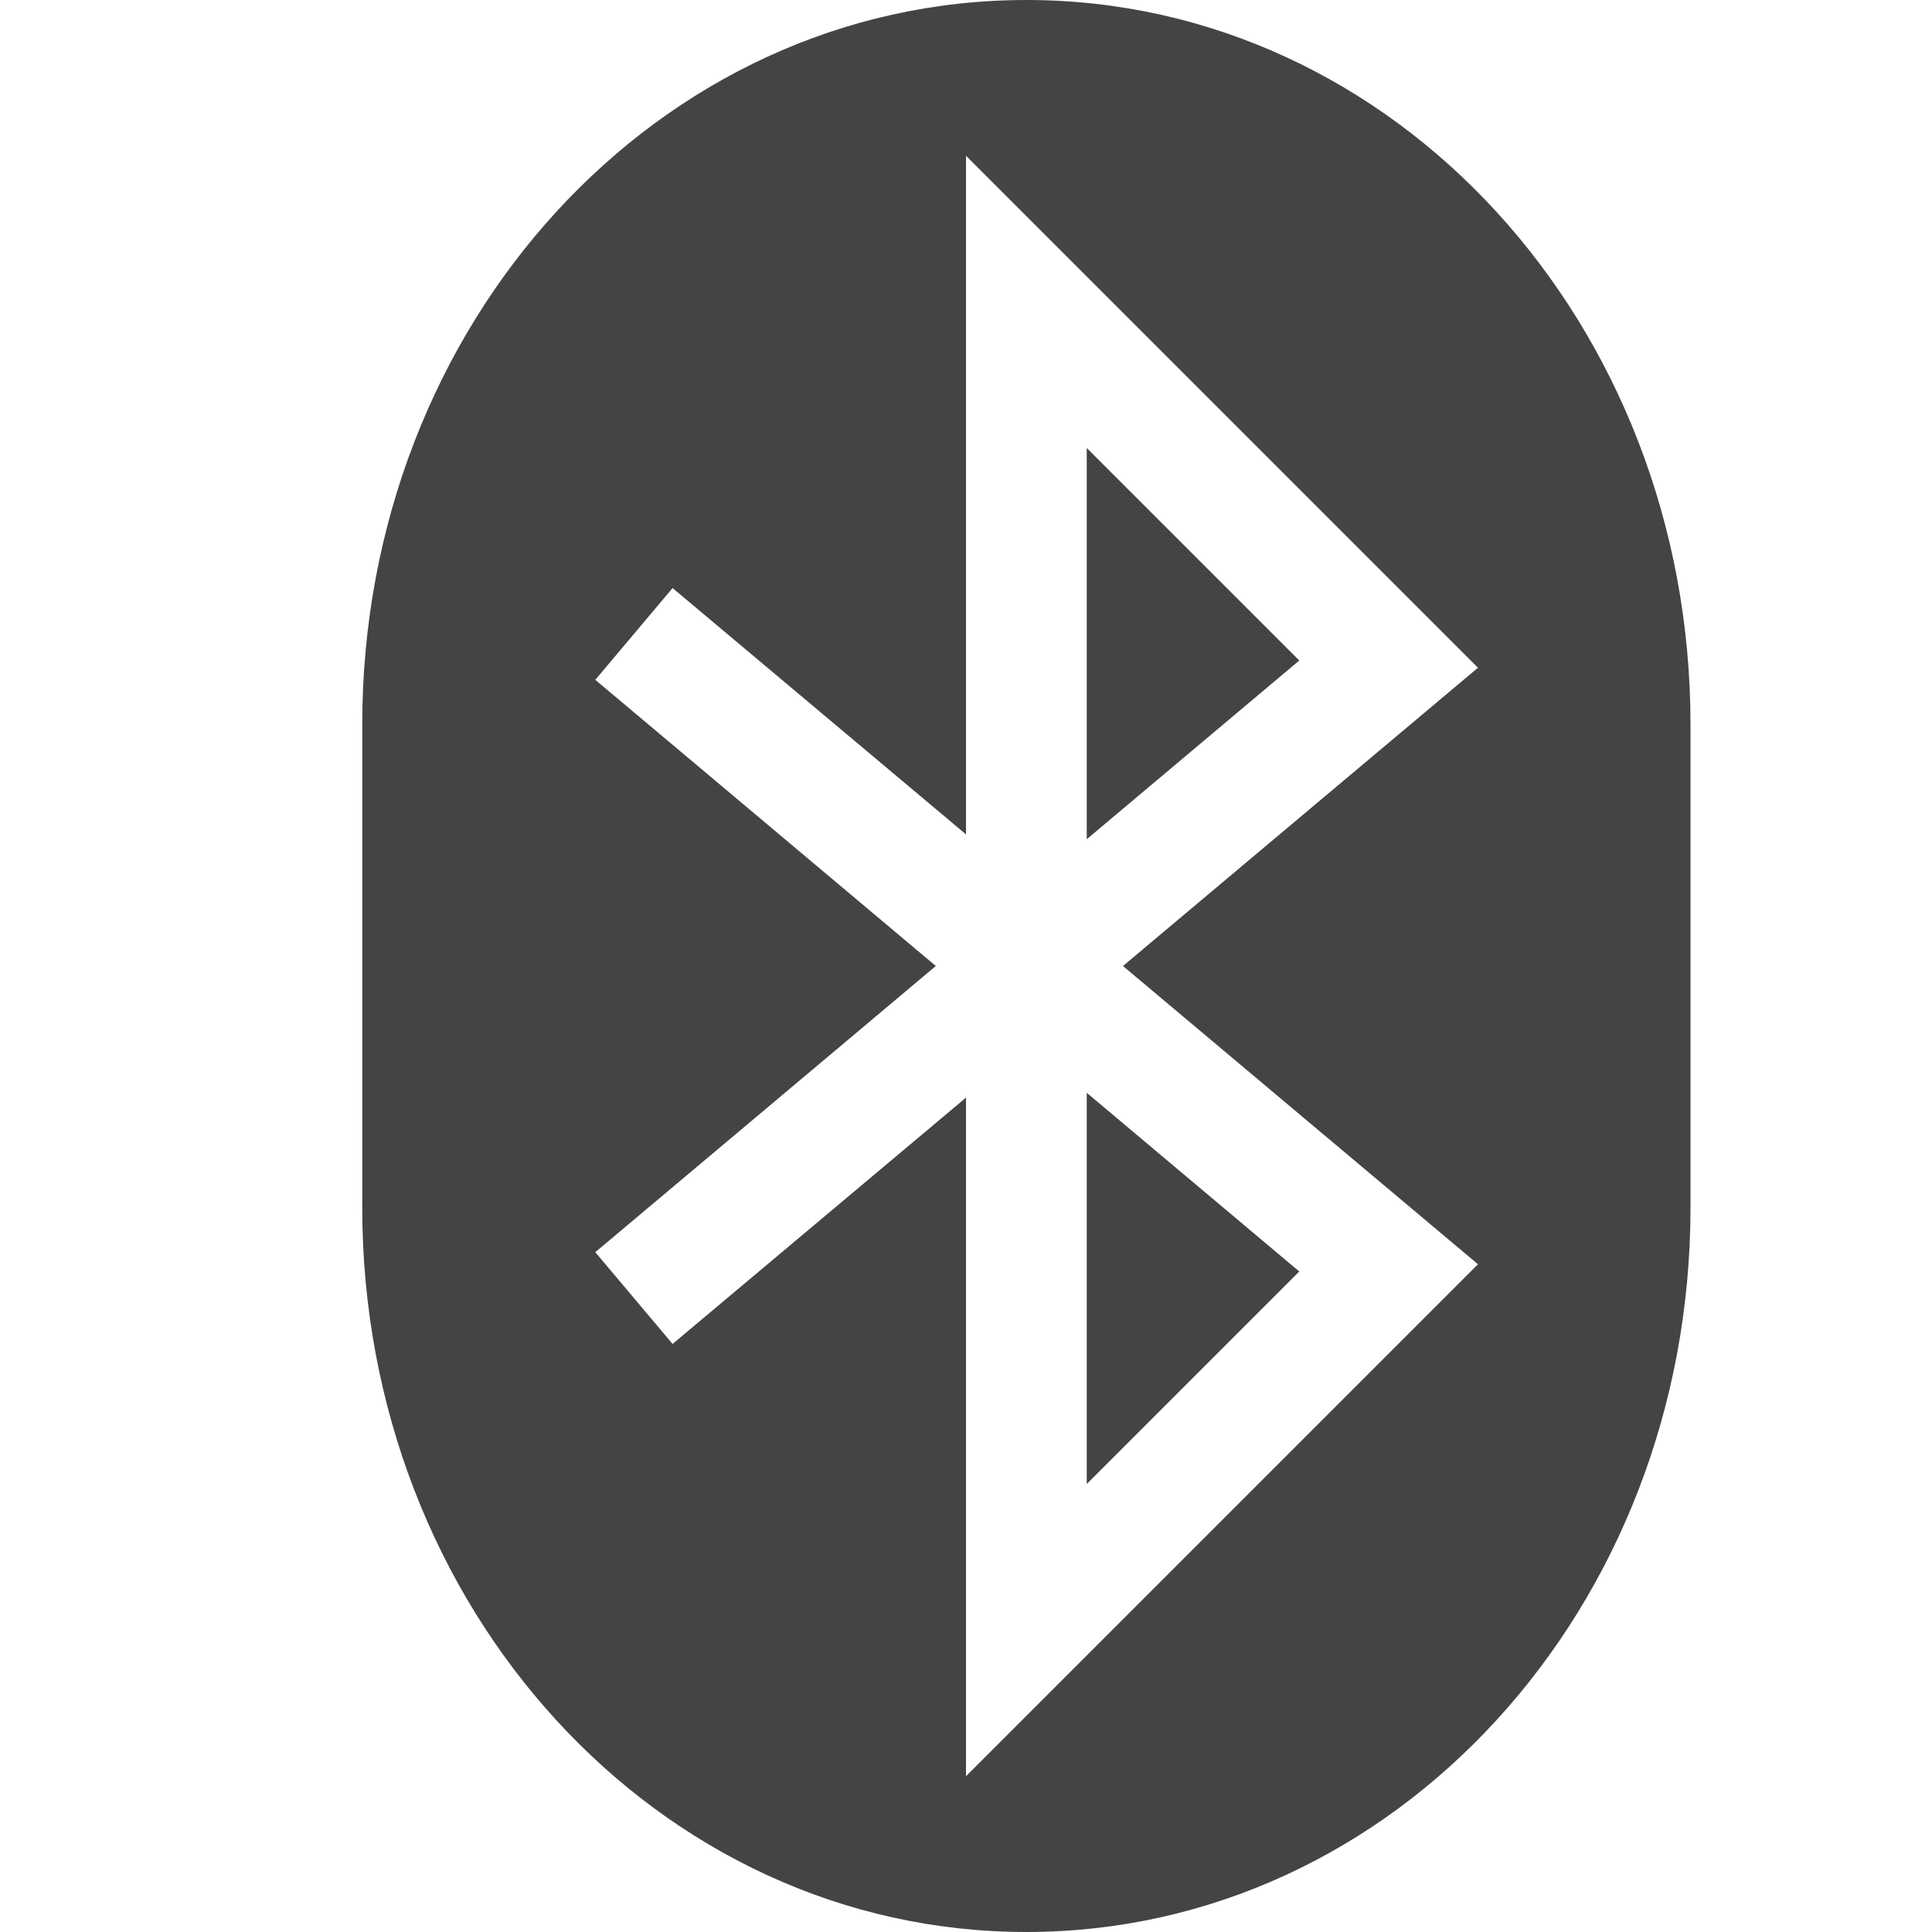
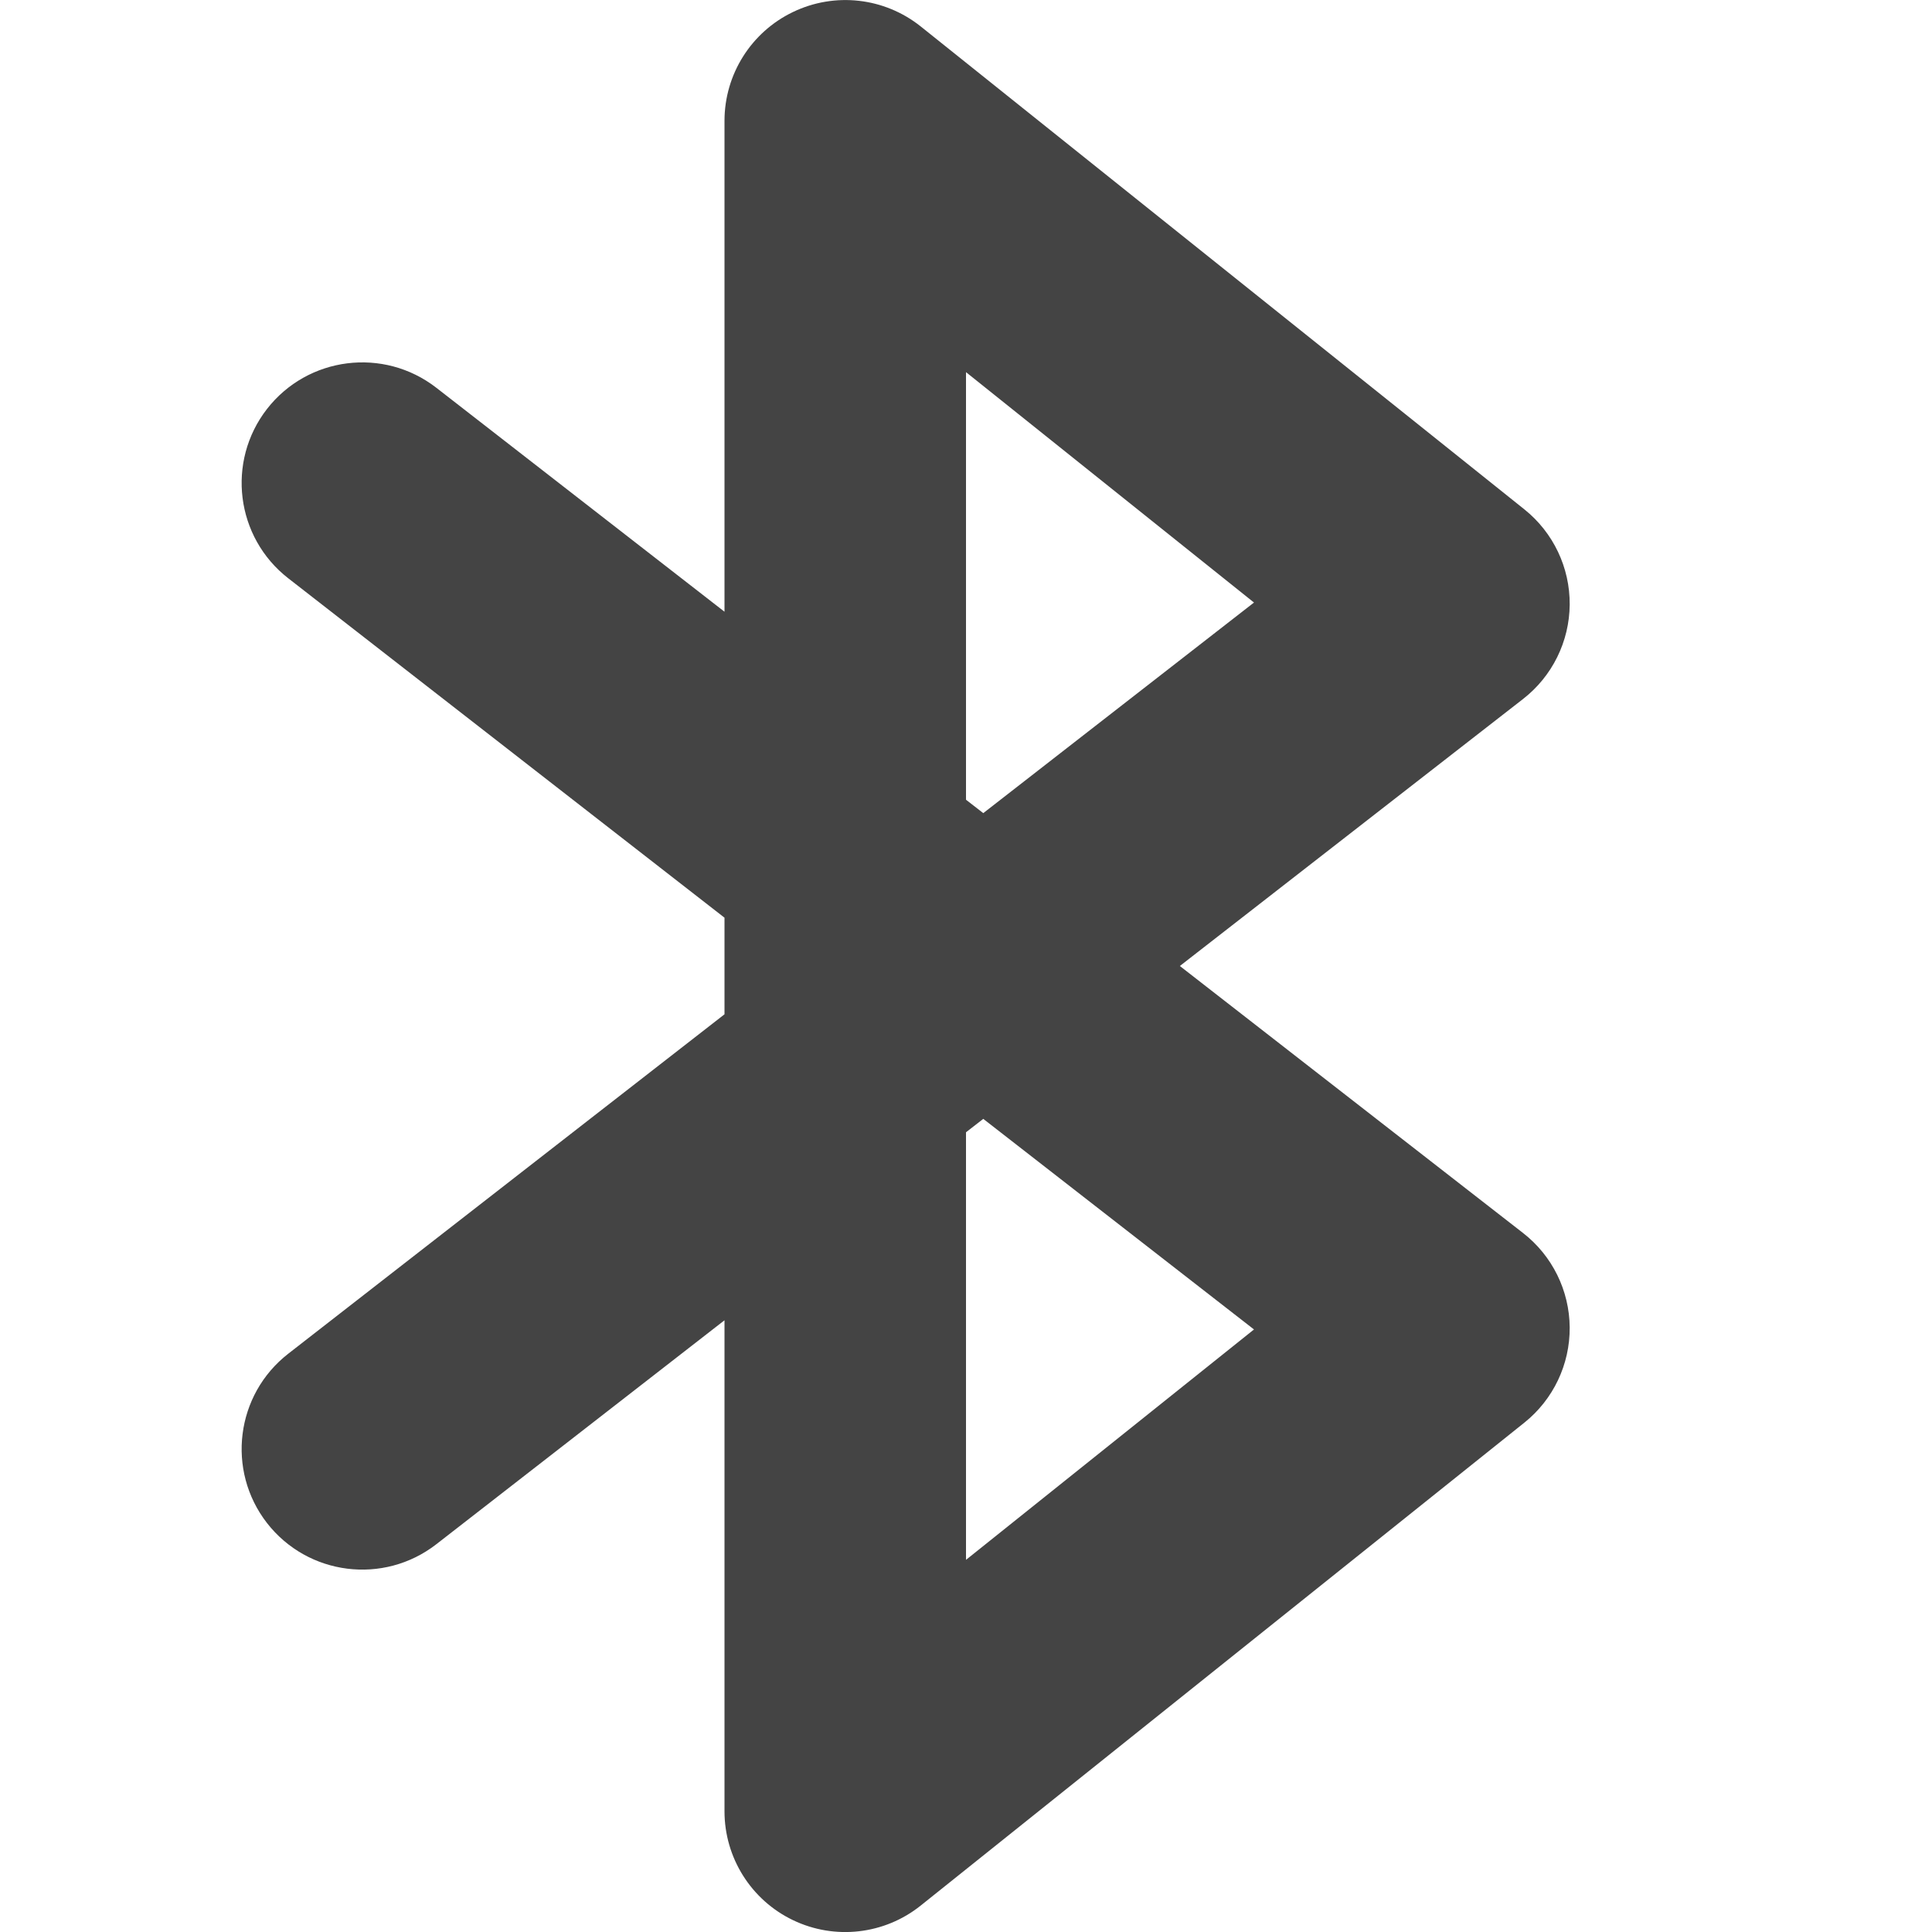
<svg xmlns="http://www.w3.org/2000/svg" width="16" height="16" version="1.1">
-   <path style="fill:#444444" d="M 8.5,0 C 5.45,0 3,2.68 3,6 V 10 C 3,13.32 5.45,16 8.5,16 11.55,16 14,13.32 14,10 V 6 C 14,2.68 11.55,0 8.5,0 Z M 8,1.29 12.24,5.53 9.3,8 12.24,10.47 8,14.71 V 9.09 L 5.57,11.13 4.93,10.37 7.75,8 4.93,5.63 5.57,4.87 8,6.91 Z M 9,3.71 V 6.95 L 10.76,5.47 Z M 9,9.05 V 12.29 L 10.76,10.53 Z" />
+   <path style="fill:#444444" d="M 6.566,0.1 A 1,1 0 0 0 6,1 V 5.066 L 3.613,3.211 A 1,1 0 0 0 2.211,3.387 1,1 0 0 0 2.387,4.789 L 6,7.6 V 8.4 L 2.387,11.211 a 1,1 0 0 0 -0.176,1.402 1,1 0 0 0 1.402,0.176 L 6,10.934 V 15 a 1,1 0 0 0 1.625,0.781 l 5,-4 a 1,1 0 0 0 -0.012,-1.57 L 9.771,8 12.613,5.789 A 1,1 0 0 0 12.625,4.219 l -5,-4 A 1,1 0 0 0 6.566,0.1 Z M 8,3.082 10.385,4.99 8.143,6.734 8,6.623 Z M 8.143,9.266 10.385,11.01 8,12.918 V 9.377 Z" />
</svg>
